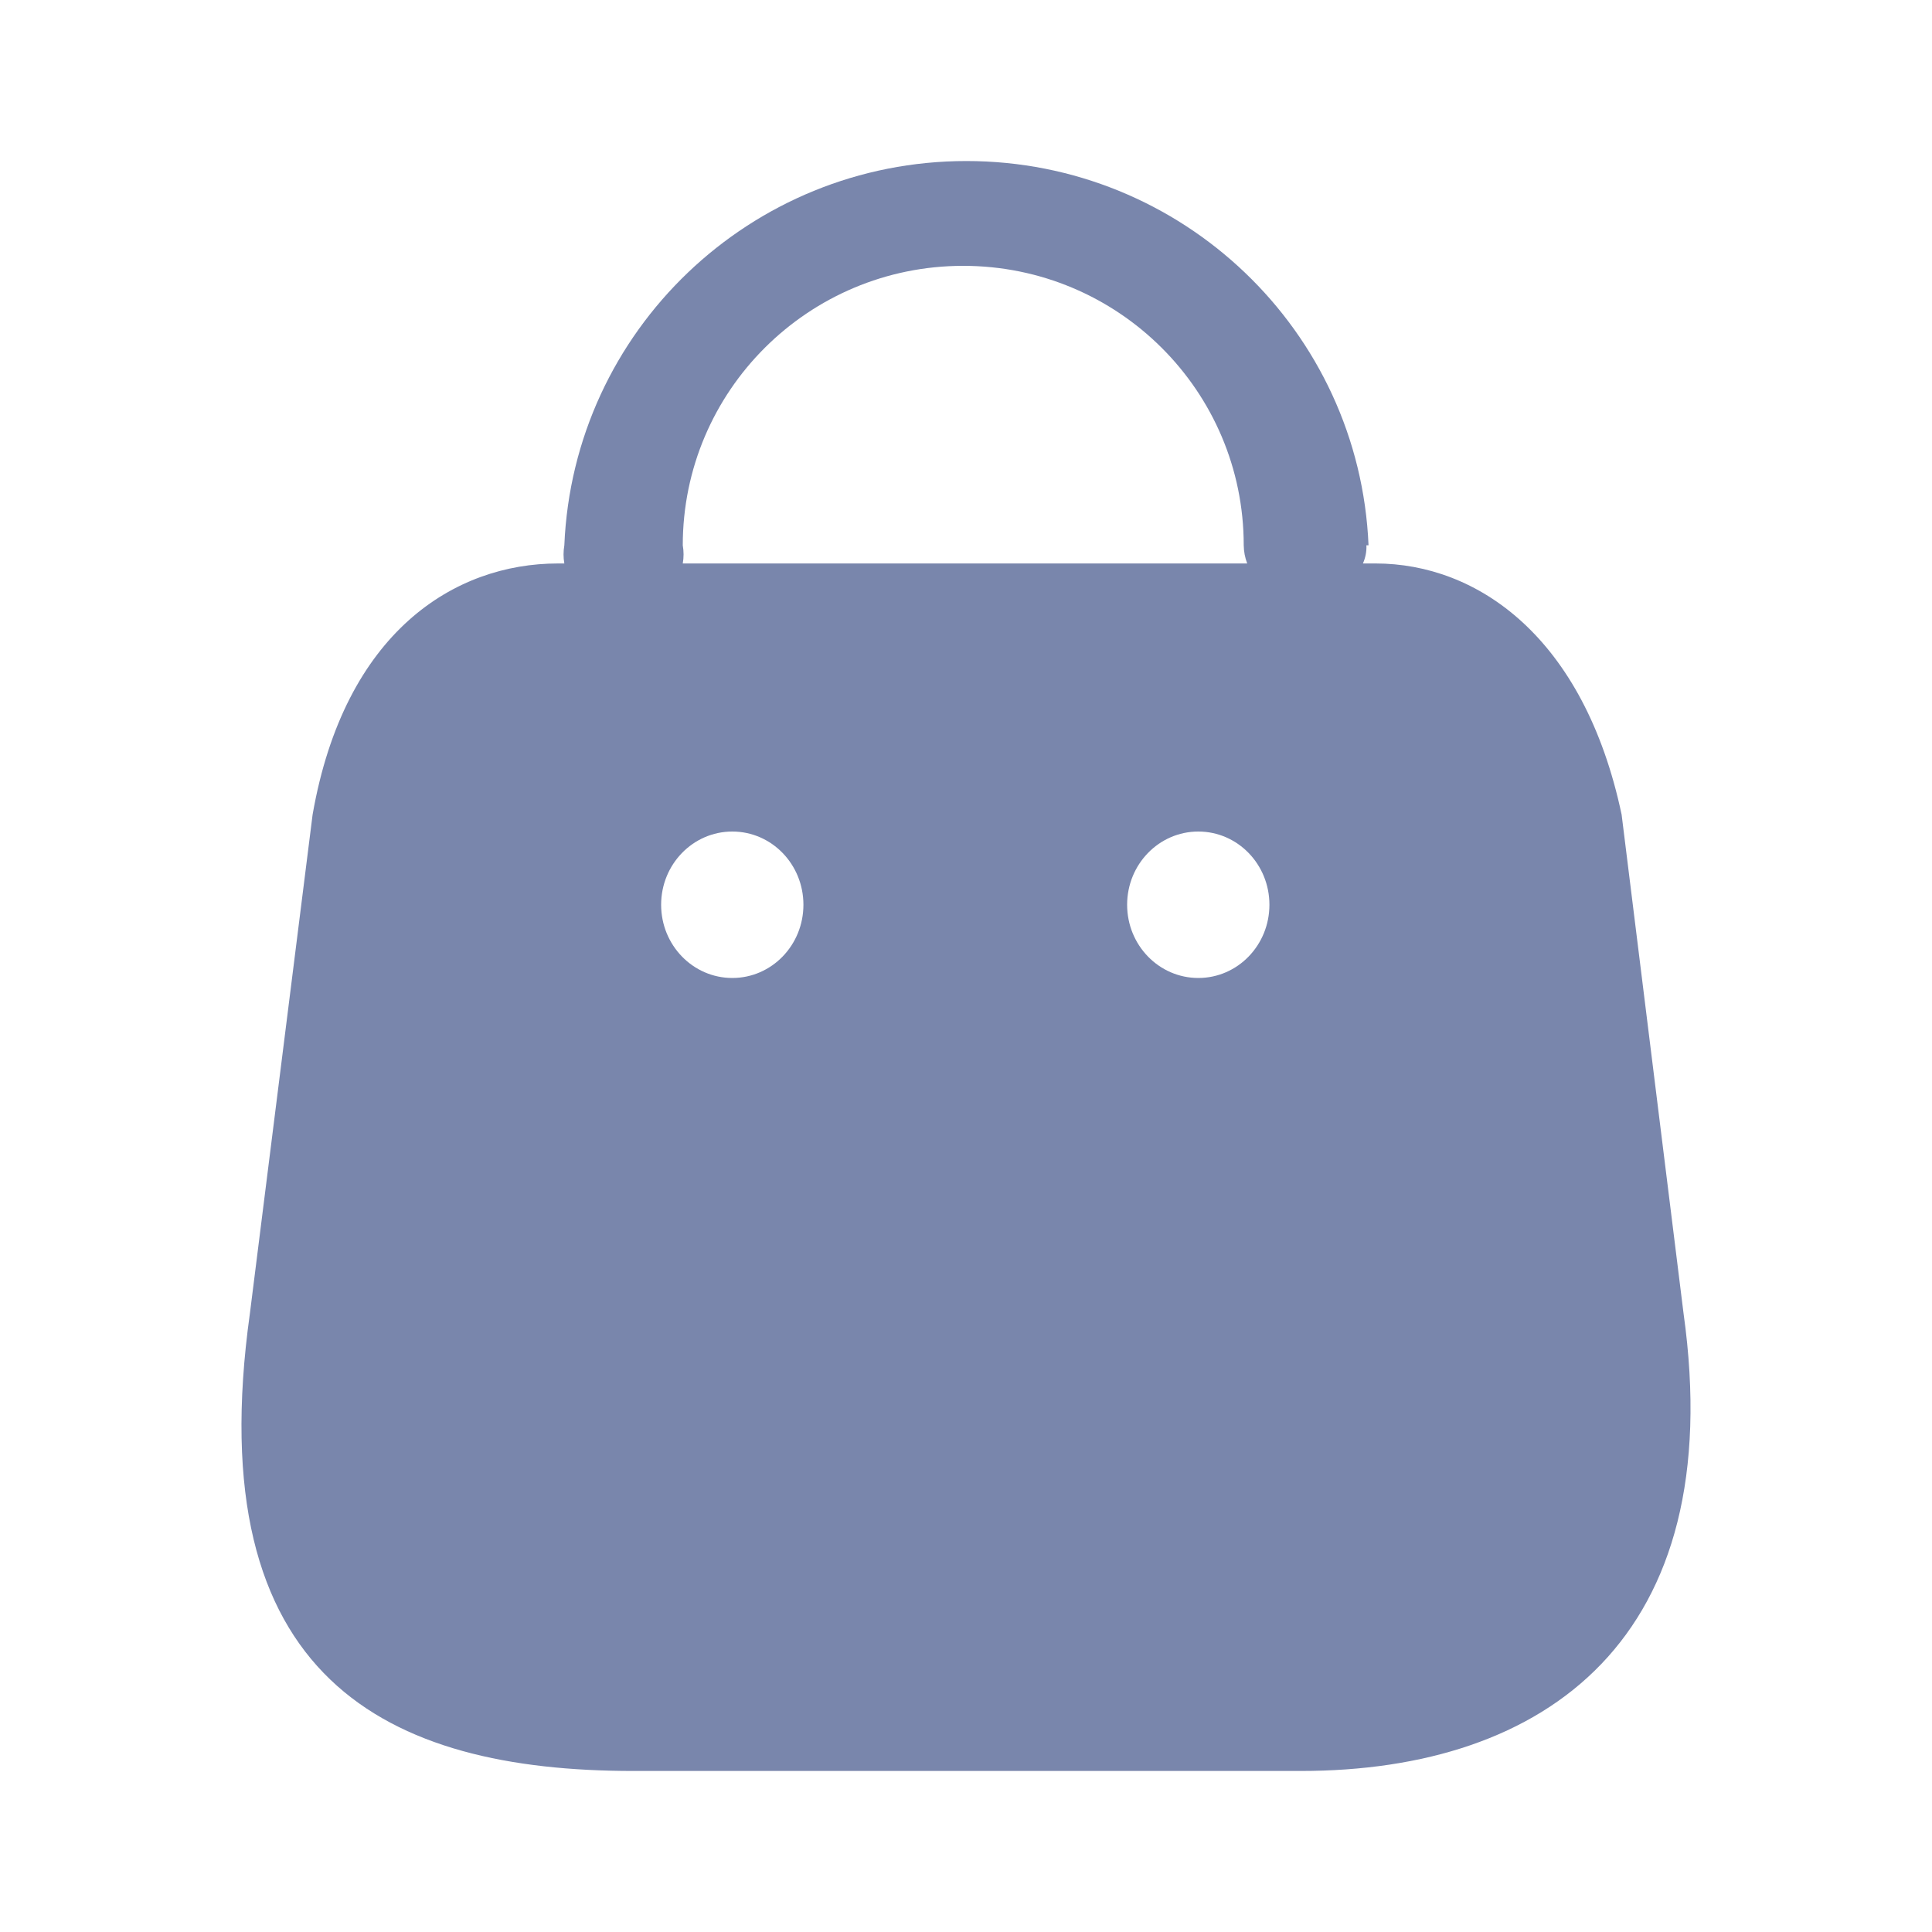
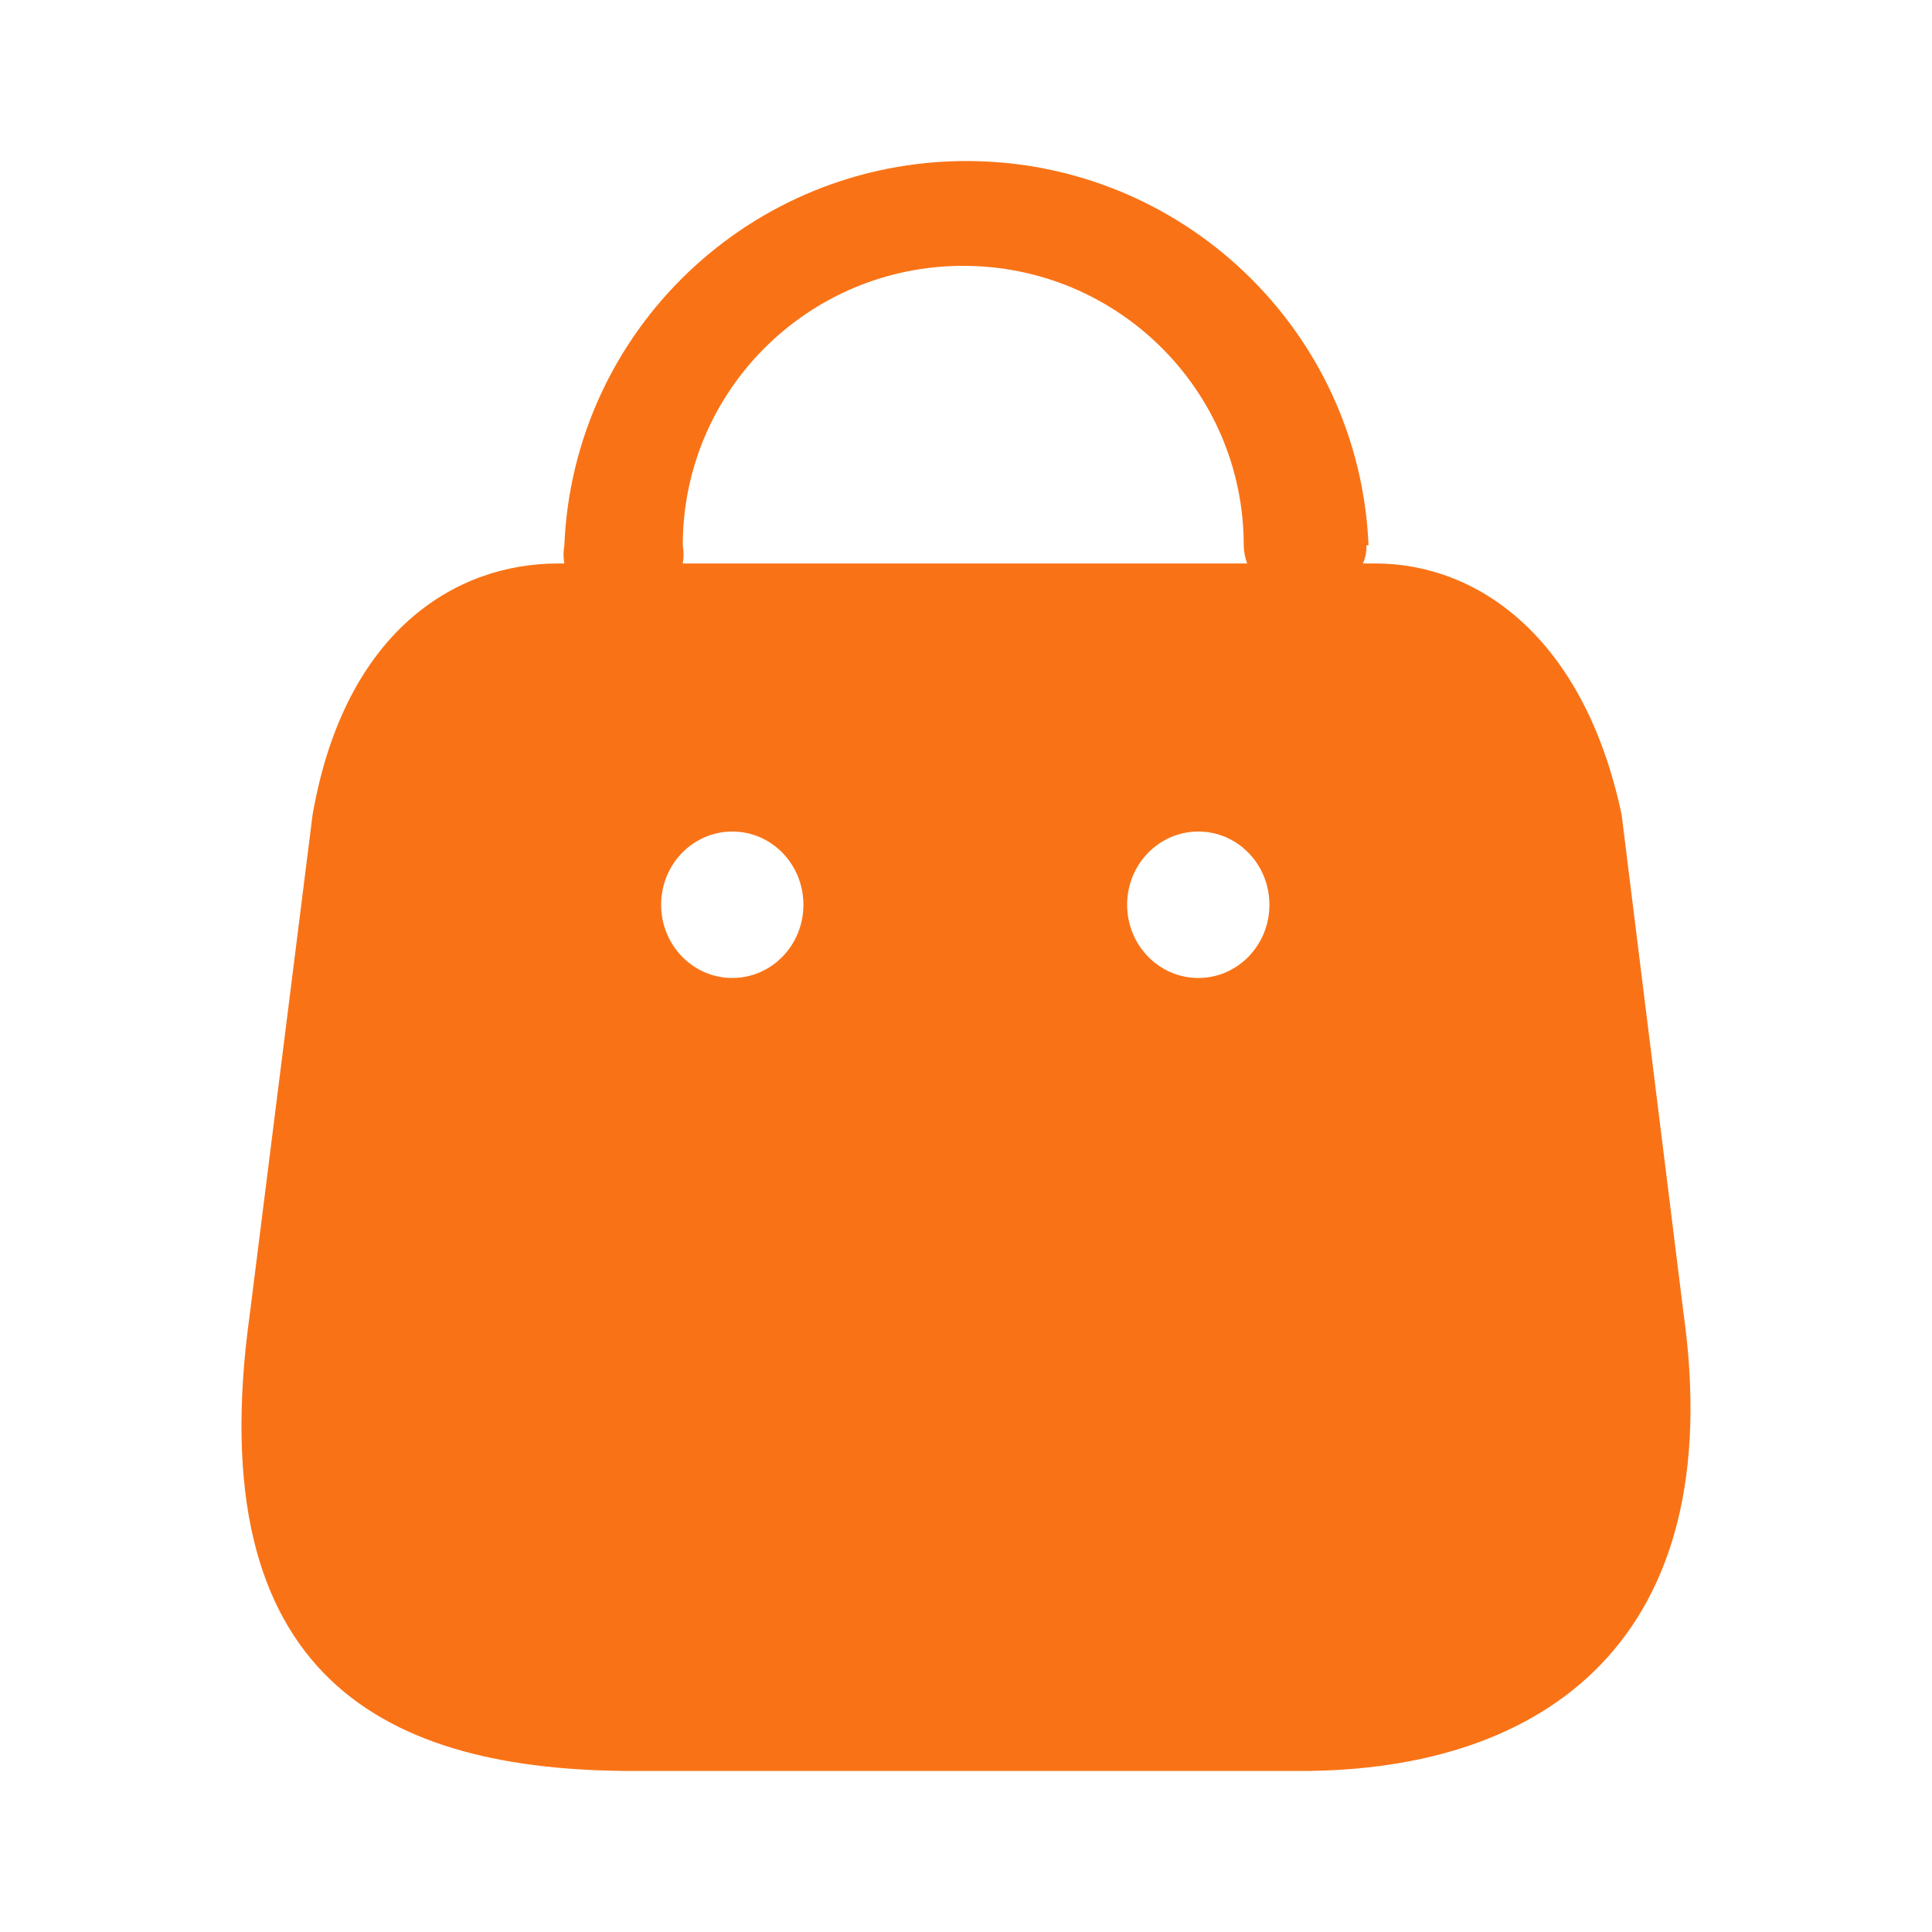
<svg xmlns="http://www.w3.org/2000/svg" width="20" height="20" viewBox="0 0 20 20" fill="none">
-   <path fill-rule="evenodd" clip-rule="evenodd" d="M14.109 5.833C14.135 5.774 14.148 5.71 14.145 5.645H14.167C14.073 3.422 12.237 1.667 10.004 1.667C7.771 1.667 5.935 3.422 5.842 5.645C5.831 5.708 5.831 5.771 5.842 5.833H5.776C4.709 5.833 3.567 6.538 3.236 8.433L2.587 13.596C2.057 17.386 4.009 18.333 6.557 18.333H13.465C16.006 18.333 17.899 16.961 17.428 13.596L16.787 8.433C16.397 6.591 15.292 5.833 14.239 5.833H14.109ZM12.911 5.833C12.888 5.773 12.876 5.71 12.875 5.645C12.875 4.047 11.575 2.752 9.971 2.752C8.368 2.752 7.068 4.047 7.068 5.645C7.079 5.708 7.079 5.771 7.068 5.833H12.911ZM7.581 10.124C7.174 10.124 6.844 9.785 6.844 9.366C6.844 8.947 7.174 8.608 7.581 8.608C7.988 8.608 8.317 8.947 8.317 9.366C8.317 9.785 7.988 10.124 7.581 10.124ZM11.668 9.366C11.668 9.785 11.998 10.124 12.405 10.124C12.812 10.124 13.141 9.785 13.141 9.366C13.141 8.947 12.812 8.608 12.405 8.608C11.998 8.608 11.668 8.947 11.668 9.366Z" fill="#7986AC" />
+   <path fill-rule="evenodd" clip-rule="evenodd" d="M14.109 5.833C14.135 5.774 14.148 5.71 14.145 5.645H14.167C14.073 3.422 12.237 1.667 10.004 1.667C7.771 1.667 5.935 3.422 5.842 5.645C5.831 5.708 5.831 5.771 5.842 5.833H5.776C4.709 5.833 3.567 6.538 3.236 8.433L2.587 13.596C2.057 17.386 4.009 18.333 6.557 18.333H13.465C16.006 18.333 17.899 16.961 17.428 13.596L16.787 8.433C16.397 6.591 15.292 5.833 14.239 5.833H14.109ZM12.911 5.833C12.888 5.773 12.876 5.71 12.875 5.645C12.875 4.047 11.575 2.752 9.971 2.752C8.368 2.752 7.068 4.047 7.068 5.645C7.079 5.708 7.079 5.771 7.068 5.833H12.911ZM7.581 10.124C7.174 10.124 6.844 9.785 6.844 9.366C6.844 8.947 7.174 8.608 7.581 8.608C7.988 8.608 8.317 8.947 8.317 9.366C8.317 9.785 7.988 10.124 7.581 10.124ZM11.668 9.366C11.668 9.785 11.998 10.124 12.405 10.124C12.812 10.124 13.141 9.785 13.141 9.366C13.141 8.947 12.812 8.608 12.405 8.608C11.998 8.608 11.668 8.947 11.668 9.366Z" fill="#f97316" />
</svg>
